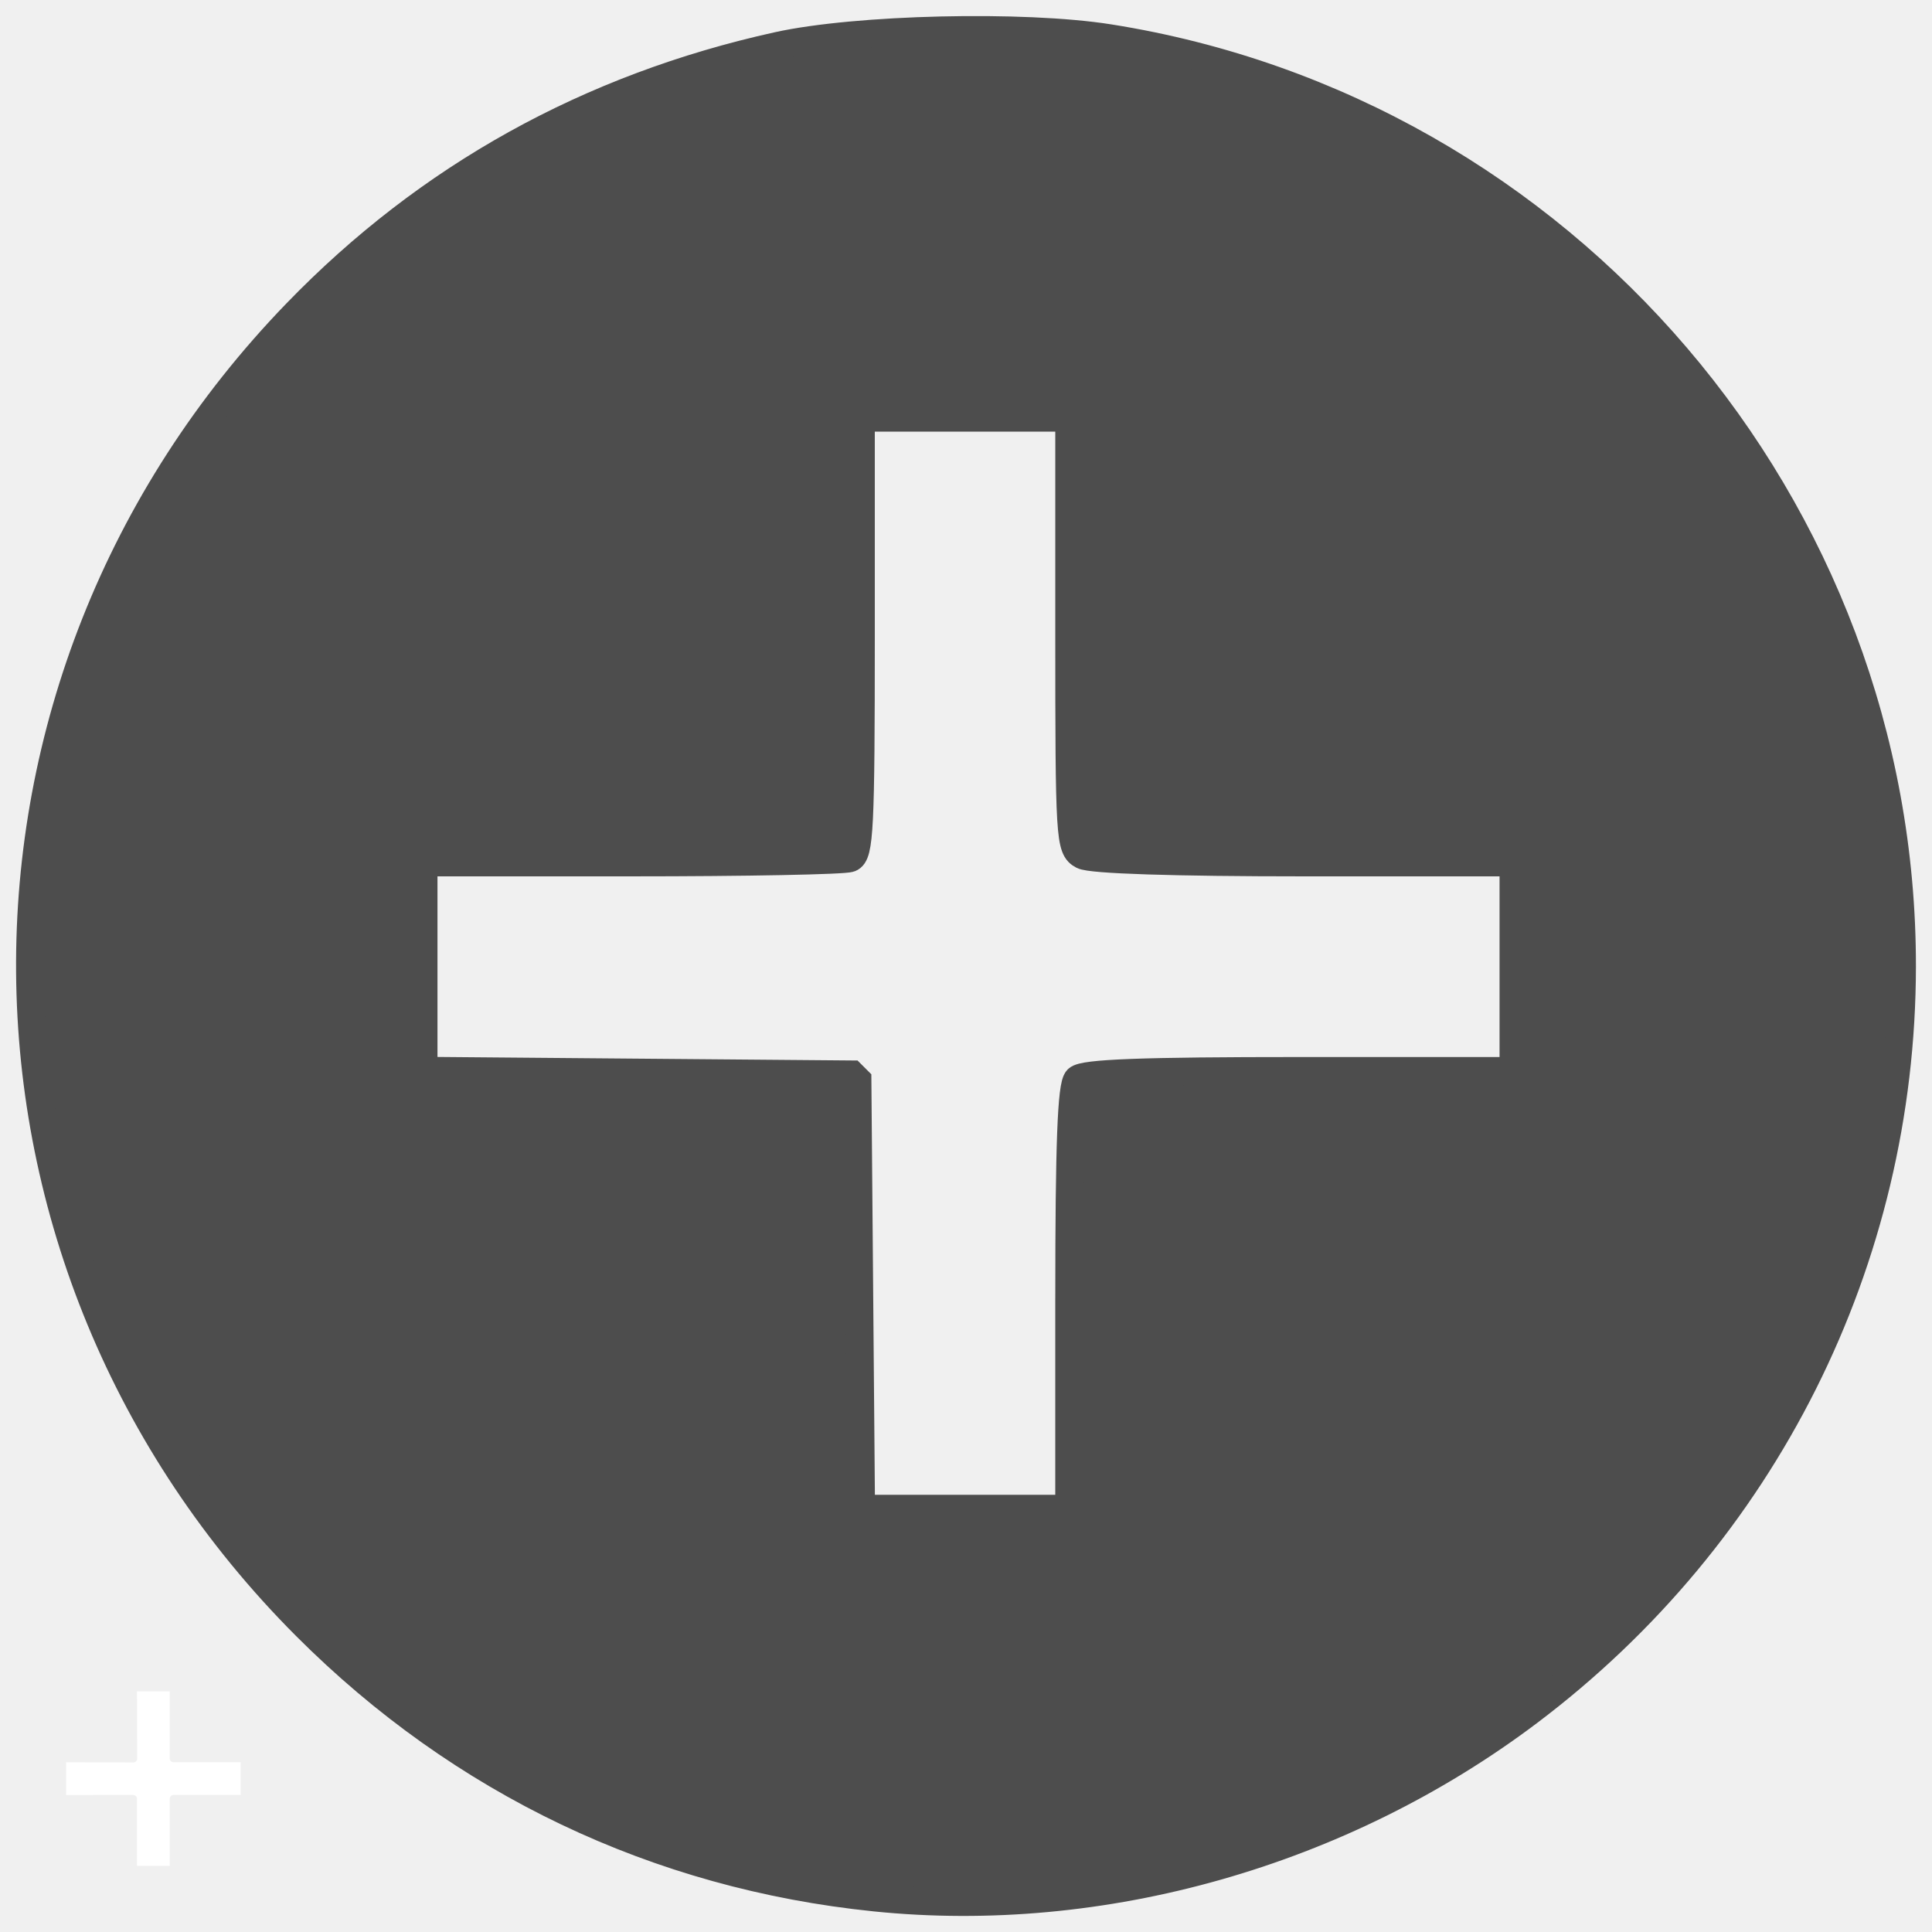
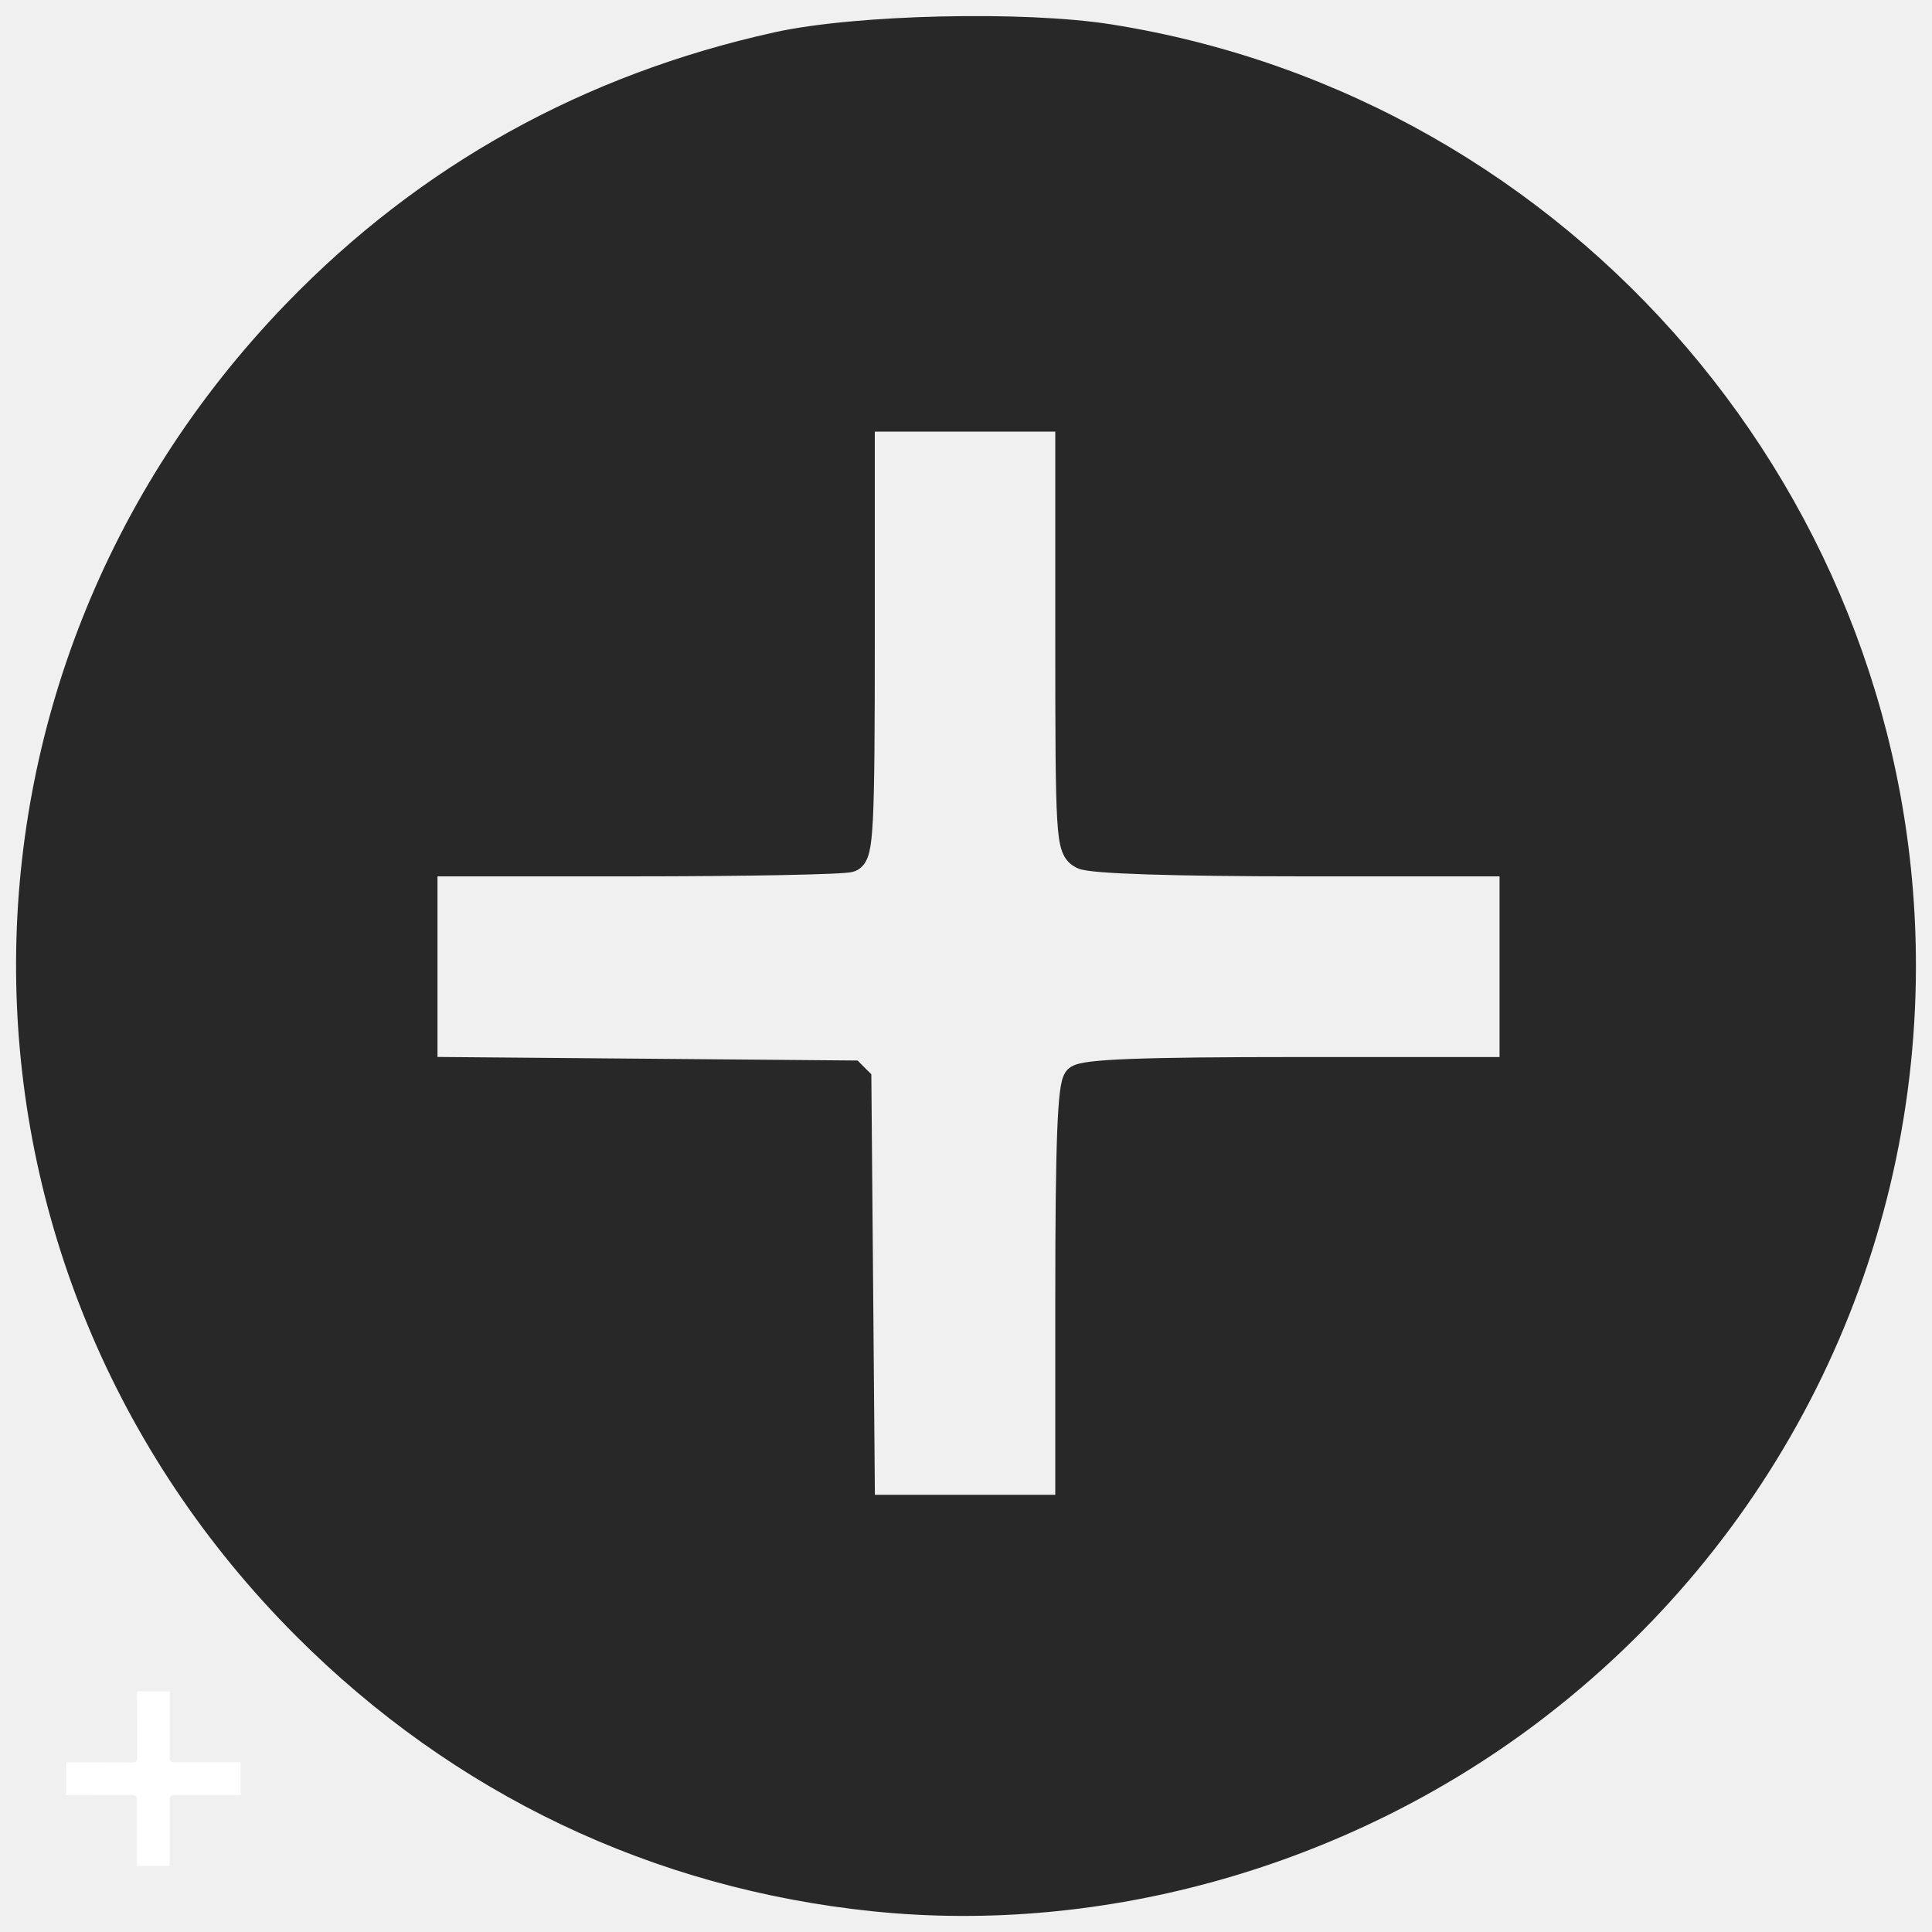
<svg xmlns="http://www.w3.org/2000/svg" xmlns:xlink="http://www.w3.org/1999/xlink" id="svg3258" height="248" width="248" version="1.0">
  <defs id="defs3260">
    <radialGradient id="radialGradient3254" gradientUnits="userSpaceOnUse" cy="4.625" cx="62.625" gradientTransform="matrix(2.1647,0,0,0.75294,-111.56,36.518)" r="10.625">
      <stop id="stop8840" offset="0" />
      <stop id="stop8842" style="stop-opacity:0" offset="1" />
    </radialGradient>
    <linearGradient id="linearGradient3251" y2="3.082" gradientUnits="userSpaceOnUse" x2="18.379" gradientTransform="matrix(0.95844,0,0,0.95844,0.99752,1.9975)" y1="44.98" x1="18.379">
      <stop id="stop2492" style="stop-color:#791235" offset="0" />
      <stop id="stop2494" style="stop-color:#dd3b27" offset="1" />
    </linearGradient>
    <radialGradient id="radialGradient3249" gradientUnits="userSpaceOnUse" cy="3.99" cx="23.896" gradientTransform="matrix(0,2.2875,-3.0194,0,36.047,-50.63)" r="20.397">
      <stop id="stop3244" style="stop-color:#f8b17e" offset="0" />
      <stop id="stop3246" style="stop-color:#e35d4f" offset=".262" />
      <stop id="stop3248" style="stop-color:#c6262e" offset=".661" />
      <stop id="stop3250" style="stop-color:#690b54" offset="1" />
    </radialGradient>
    <linearGradient id="linearGradient3246" y2="5.468" gradientUnits="userSpaceOnUse" x2="63.397" gradientTransform="matrix(2.1154,0,0,2.1153,-107.58,32.427)" y1="-12.489" x1="63.397">
      <stop id="stop4875" style="stop-color:#fff" offset="0" />
      <stop id="stop4877" style="stop-color:#fff;stop-opacity:0" offset="1" />
    </linearGradient>
    <linearGradient xlink:href="#linearGradient3246" id="linearGradient3006" gradientUnits="userSpaceOnUse" gradientTransform="matrix(2.1154,0,0,2.1153,-107.58,32.427)" x1="63.397" y1="-12.489" x2="63.397" y2="5.468" />
    <radialGradient xlink:href="#radialGradient3249" id="radialGradient3009" gradientUnits="userSpaceOnUse" gradientTransform="matrix(0,2.2875,-3.0194,0,36.047,-50.63)" cx="23.896" cy="3.99" r="20.397" />
    <linearGradient xlink:href="#linearGradient3251" id="linearGradient3011" gradientUnits="userSpaceOnUse" gradientTransform="matrix(0.95844,0,0,0.95844,0.99752,1.9975)" x1="18.379" y1="44.98" x2="18.379" y2="3.082" />
    <radialGradient xlink:href="#radialGradient3254" id="radialGradient3014" gradientUnits="userSpaceOnUse" gradientTransform="matrix(2.1647,0,0,0.75294,-111.56,36.518)" cx="62.625" cy="4.625" r="10.625" />
  </defs>
  <path d="m 21.785,217.109 -4.199,0 0.022,8.64 c -0.002,0.268 -0.218,0.484 -0.486,0.486 l -8.64,-0.022 0,4.199 8.618,-7.1e-4 c 0.268,0.002 0.484,0.218 0.486,0.486 l 0,8.618 4.198,-7e-4 7.08e-4,-8.618 c 0.001,-0.267 0.218,-0.484 0.486,-0.486 l 8.618,-7.1e-4 7.07e-4,-4.198 -8.618,0 c -0.268,-0.002 -0.484,-0.218 -0.486,-0.486 l 7.08e-4,-8.618 z" style="fill:#ffffff;fill-opacity:1;fill-rule:evenodd" id="path3243" />
-   <path style="fill:#4d4d4d;fill-opacity:1;stroke:#4d4d4d;stroke-width:3.566;stroke-linecap:square;stroke-linejoin:bevel;stroke-miterlimit:4;stroke-opacity:1;stroke-dasharray:none;stroke-dashoffset:0" d="M 112.302,243.577 C 84.374,240.72 59.235,228.735 39.286,208.765 -7.49,161.943 -8.029,87.809 38.06,40.175 54.956,22.712 75.637,11.23 99.819,5.885 109.929,3.651 131.395,3.15 142.384,4.893 200.791,14.152 244.223,65.022 244.154,124.089 c -0.044,37.669 -17.692,72.883 -47.954,95.685 -23.992,18.078 -54.703,26.791 -83.898,23.804 l 0,0 z m 24.942,-76.942 c 0,-19.831 0.285,-27.312 1.069,-28.097 0.785,-0.786 8.356,-1.07 28.514,-1.07 l 27.445,0 0,-13.379 0,-13.379 -26.791,0 c -16.764,0 -27.436,-0.346 -28.514,-0.923 -1.647,-0.882 -1.724,-2.149 -1.724,-28.543 l 0,-27.62 -13.366,0 -13.366,0 0,28.001 c 0,24.711 -0.166,28.065 -1.409,28.543 -0.775,0.298 -13.406,0.541 -28.069,0.541 l -26.659,0 0,13.367 0,13.367 27.846,0.236 27.846,0.236 0.235,27.874 0.235,27.874 13.353,0 13.353,0 0,-27.027 z" id="path3049" />
+   <path style="fill:#282828;fill-opacity:1;stroke:#282828;stroke-width:3.566;stroke-linecap:square;stroke-linejoin:bevel;stroke-miterlimit:4;stroke-opacity:1;stroke-dasharray:none;stroke-dashoffset:0" d="M 112.302,243.577 C 84.374,240.72 59.235,228.735 39.286,208.765 -7.49,161.943 -8.029,87.809 38.06,40.175 54.956,22.712 75.637,11.23 99.819,5.885 109.929,3.651 131.395,3.15 142.384,4.893 200.791,14.152 244.223,65.022 244.154,124.089 c -0.044,37.669 -17.692,72.883 -47.954,95.685 -23.992,18.078 -54.703,26.791 -83.898,23.804 l 0,0 z m 24.942,-76.942 c 0,-19.831 0.285,-27.312 1.069,-28.097 0.785,-0.786 8.356,-1.07 28.514,-1.07 l 27.445,0 0,-13.379 0,-13.379 -26.791,0 c -16.764,0 -27.436,-0.346 -28.514,-0.923 -1.647,-0.882 -1.724,-2.149 -1.724,-28.543 l 0,-27.62 -13.366,0 -13.366,0 0,28.001 c 0,24.711 -0.166,28.065 -1.409,28.543 -0.775,0.298 -13.406,0.541 -28.069,0.541 l -26.659,0 0,13.367 0,13.367 27.846,0.236 27.846,0.236 0.235,27.874 0.235,27.874 13.353,0 13.353,0 0,-27.027 z" id="path3049" />
</svg>
